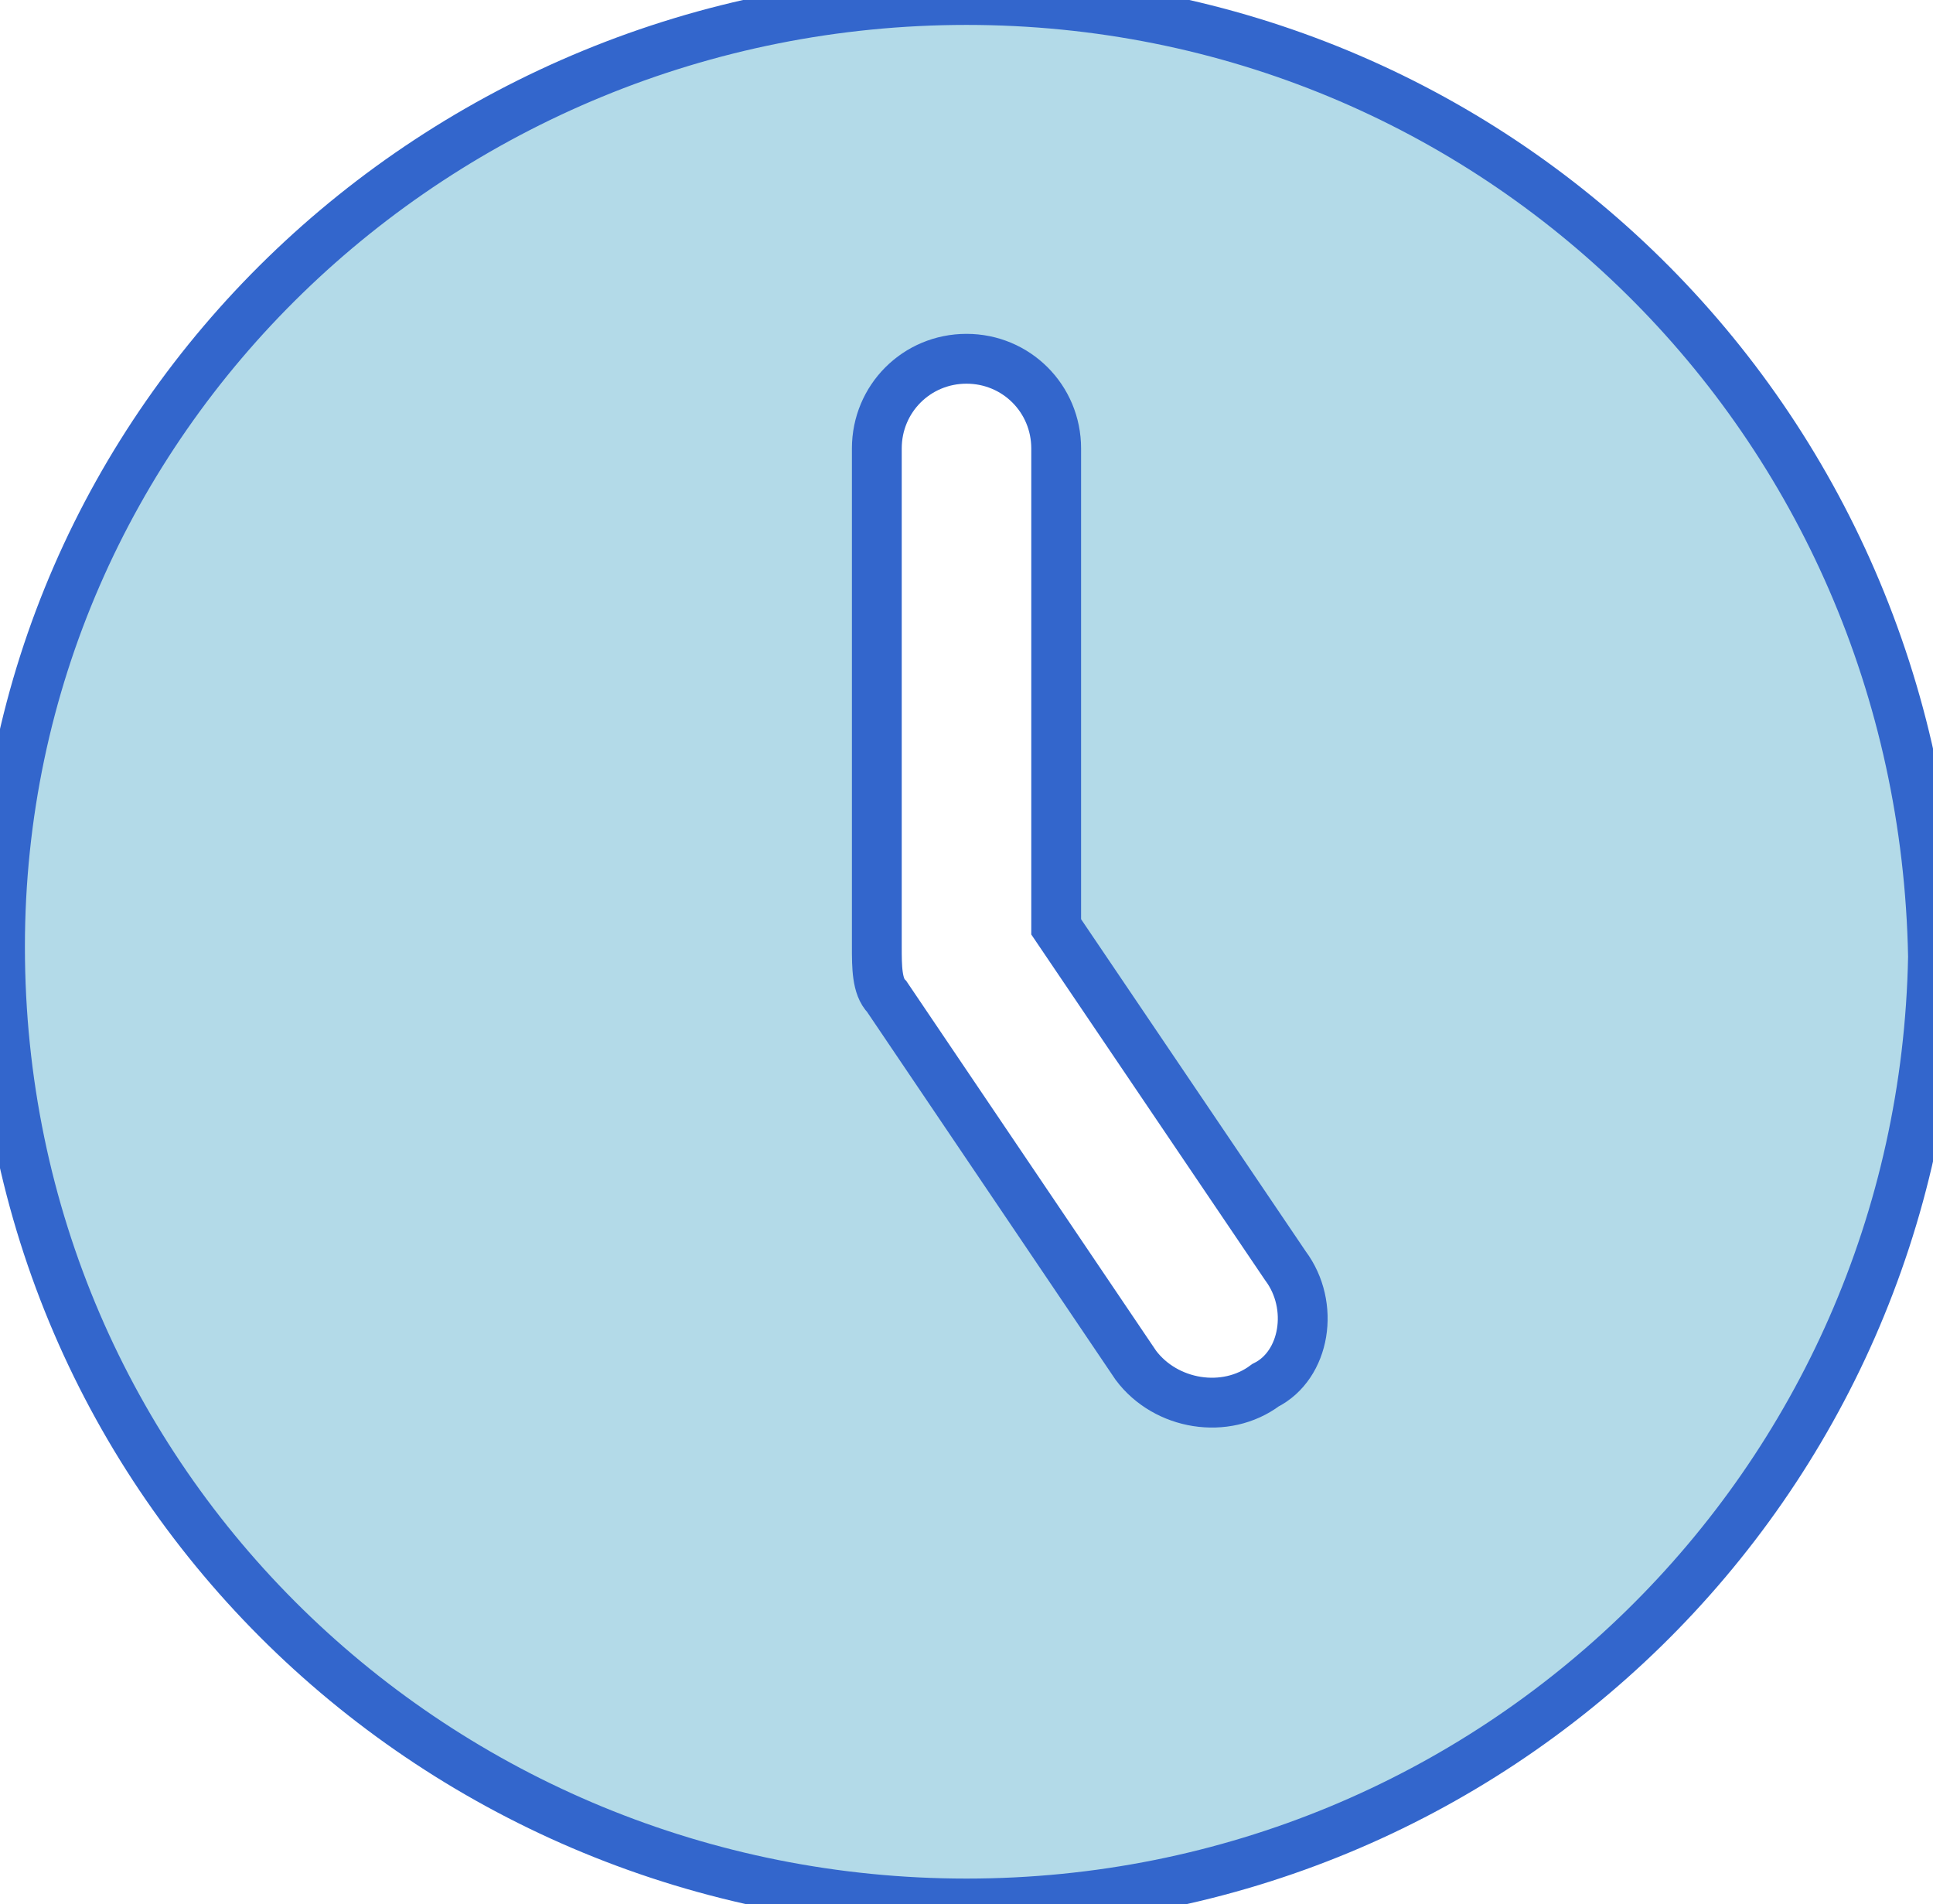
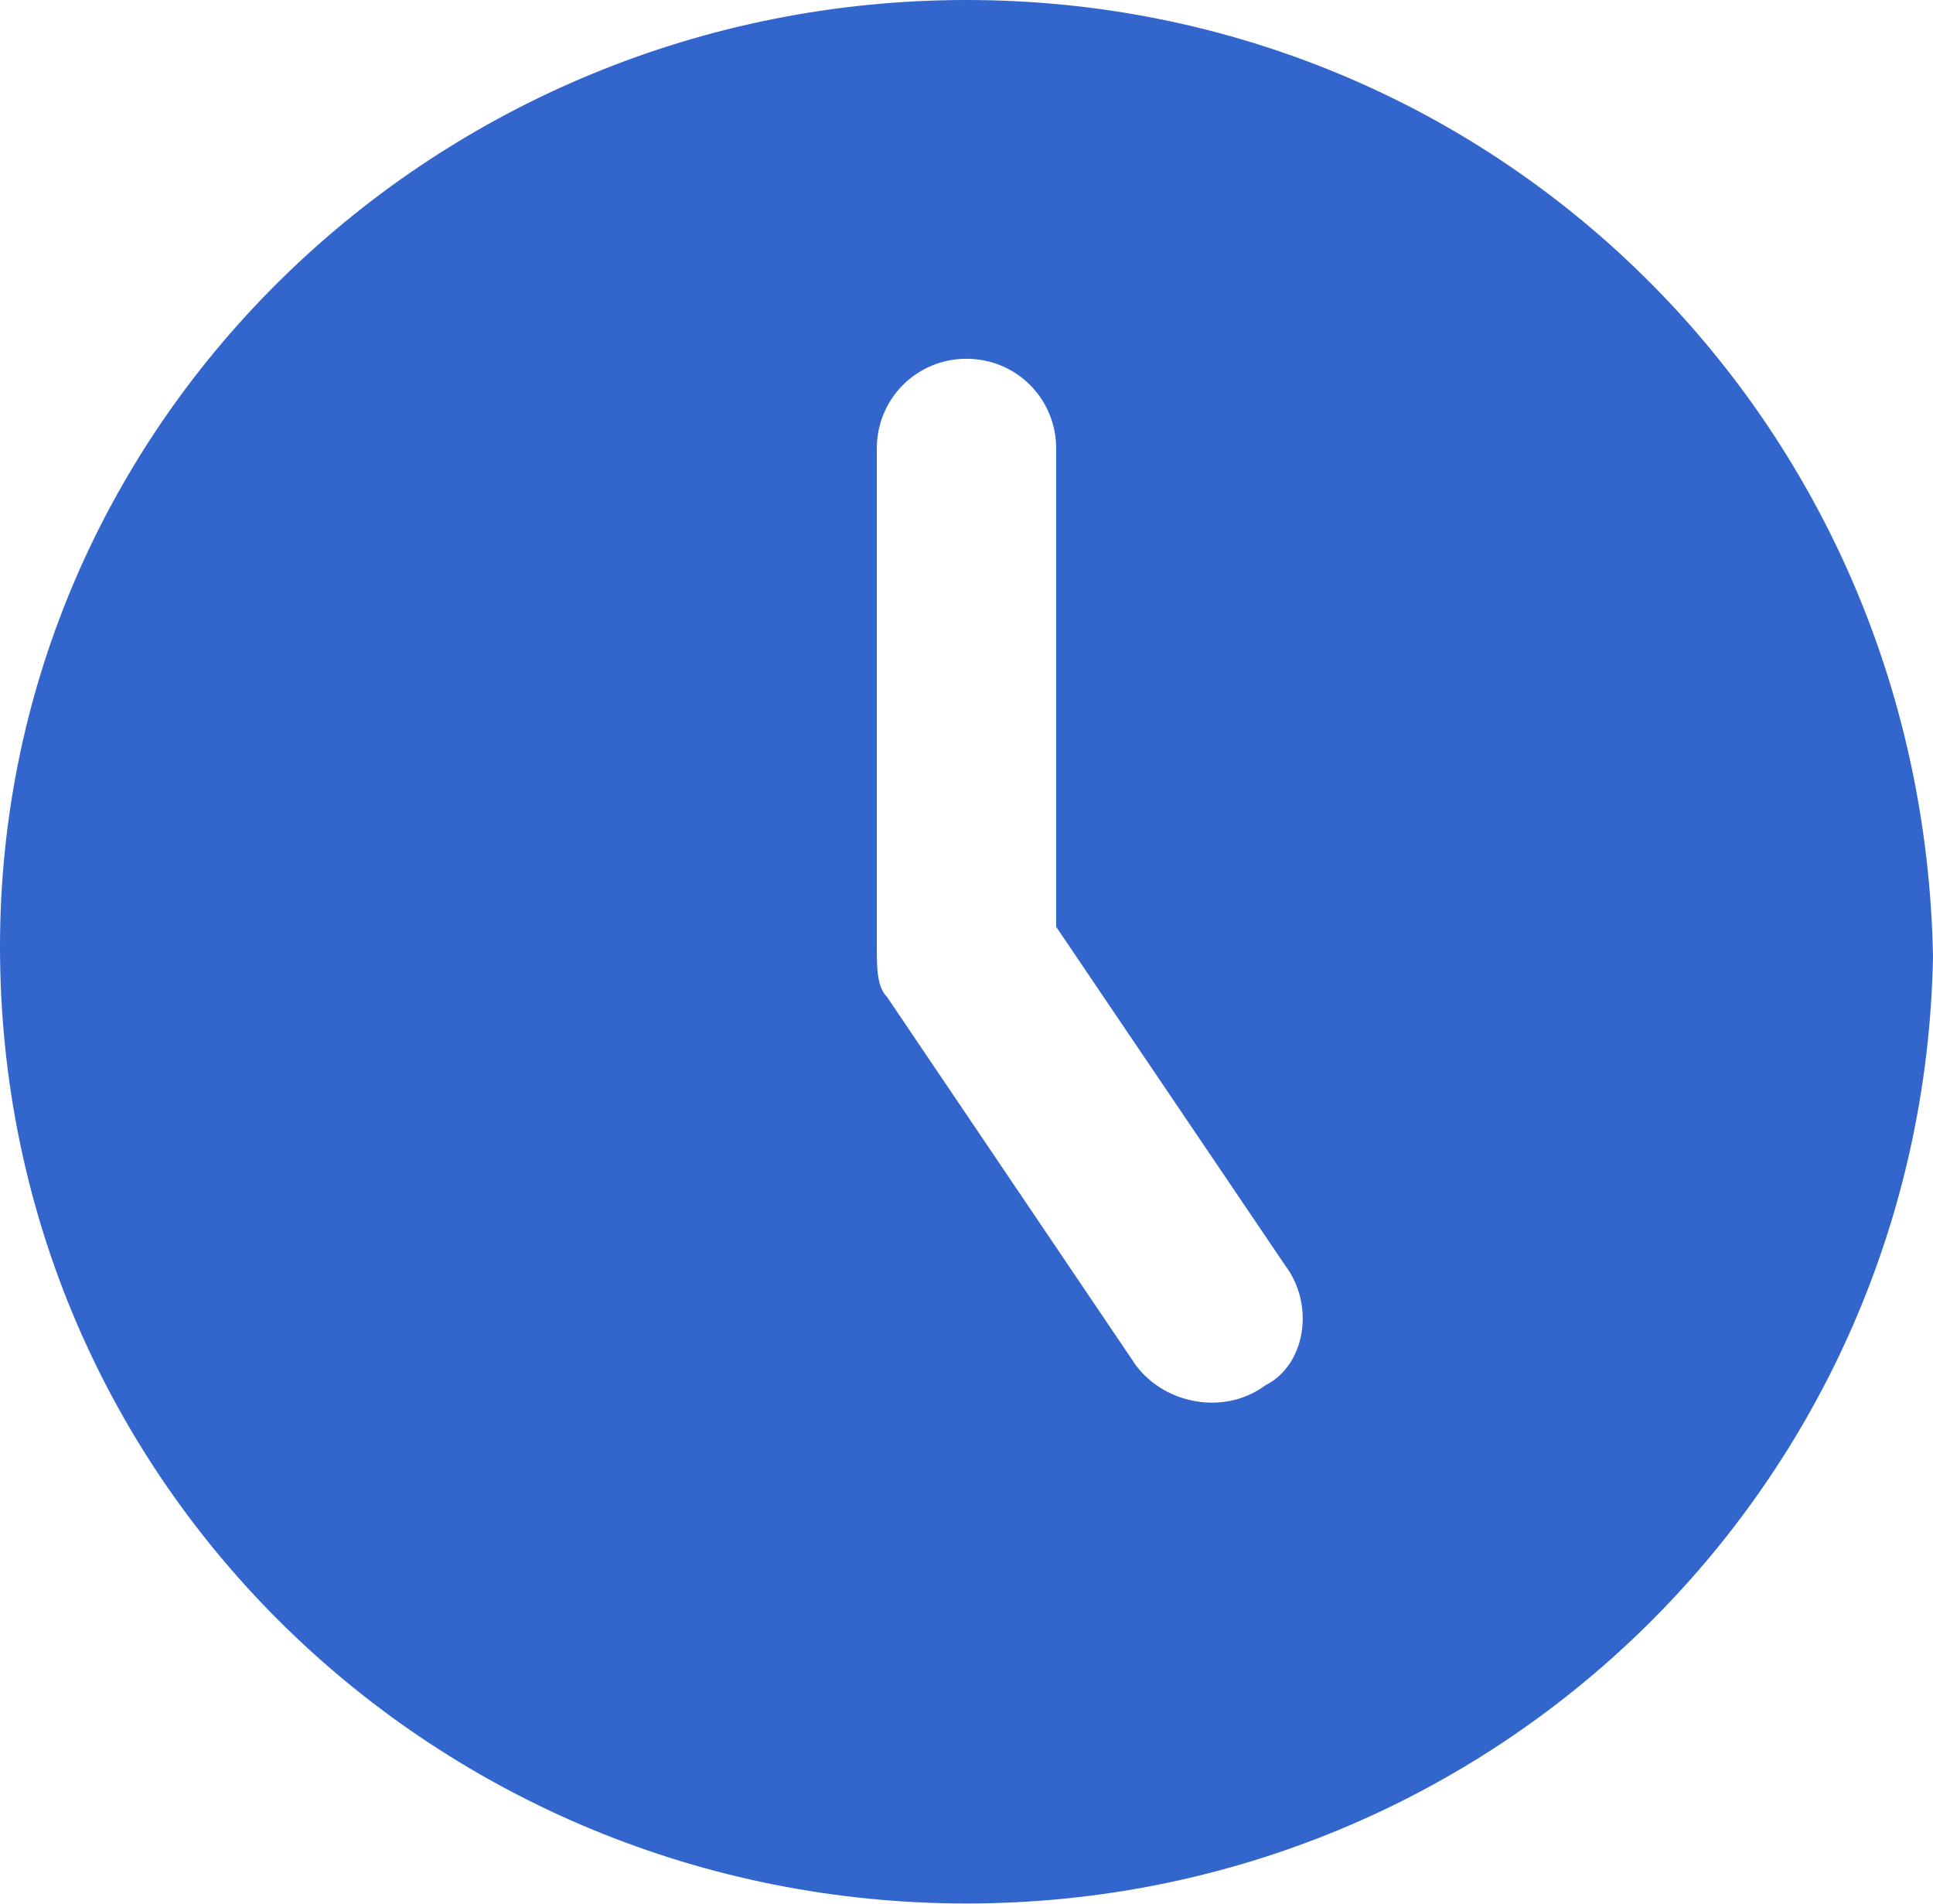
<svg xmlns="http://www.w3.org/2000/svg" version="1.1" id="Capa_1" x="0px" y="0px" viewBox="0 0 19.4 19.1" style="enable-background:new 0 0 19.4 19.1;" xml:space="preserve">
  <style type="text/css">
- 	.st0{fill:#B3DAE8;stroke:#3366CC;stroke-width:0.5;stroke-miterlimit:10;}
+ 	.st0{fill:#3366CC;}
</style>
  <path id="clock-five" class="st0" d="M9.7,19.1c5.3,0,9.6-4.2,9.7-9.5C19.3,4.2,15,0,9.7,0S0,4.2,0,9.5C0,14.9,4.4,19.1,9.7,19.1z   M10.6,4.5v4.8l2.3,3.4c0.3,0.4,0.2,1-0.2,1.2l0,0c-0.4,0.3-1,0.2-1.3-0.2L8.9,10C8.8,9.9,8.8,9.7,8.8,9.5v-5c0-0.5,0.4-0.9,0.9-0.9  S10.6,4,10.6,4.5L10.6,4.5z" />
</svg>
